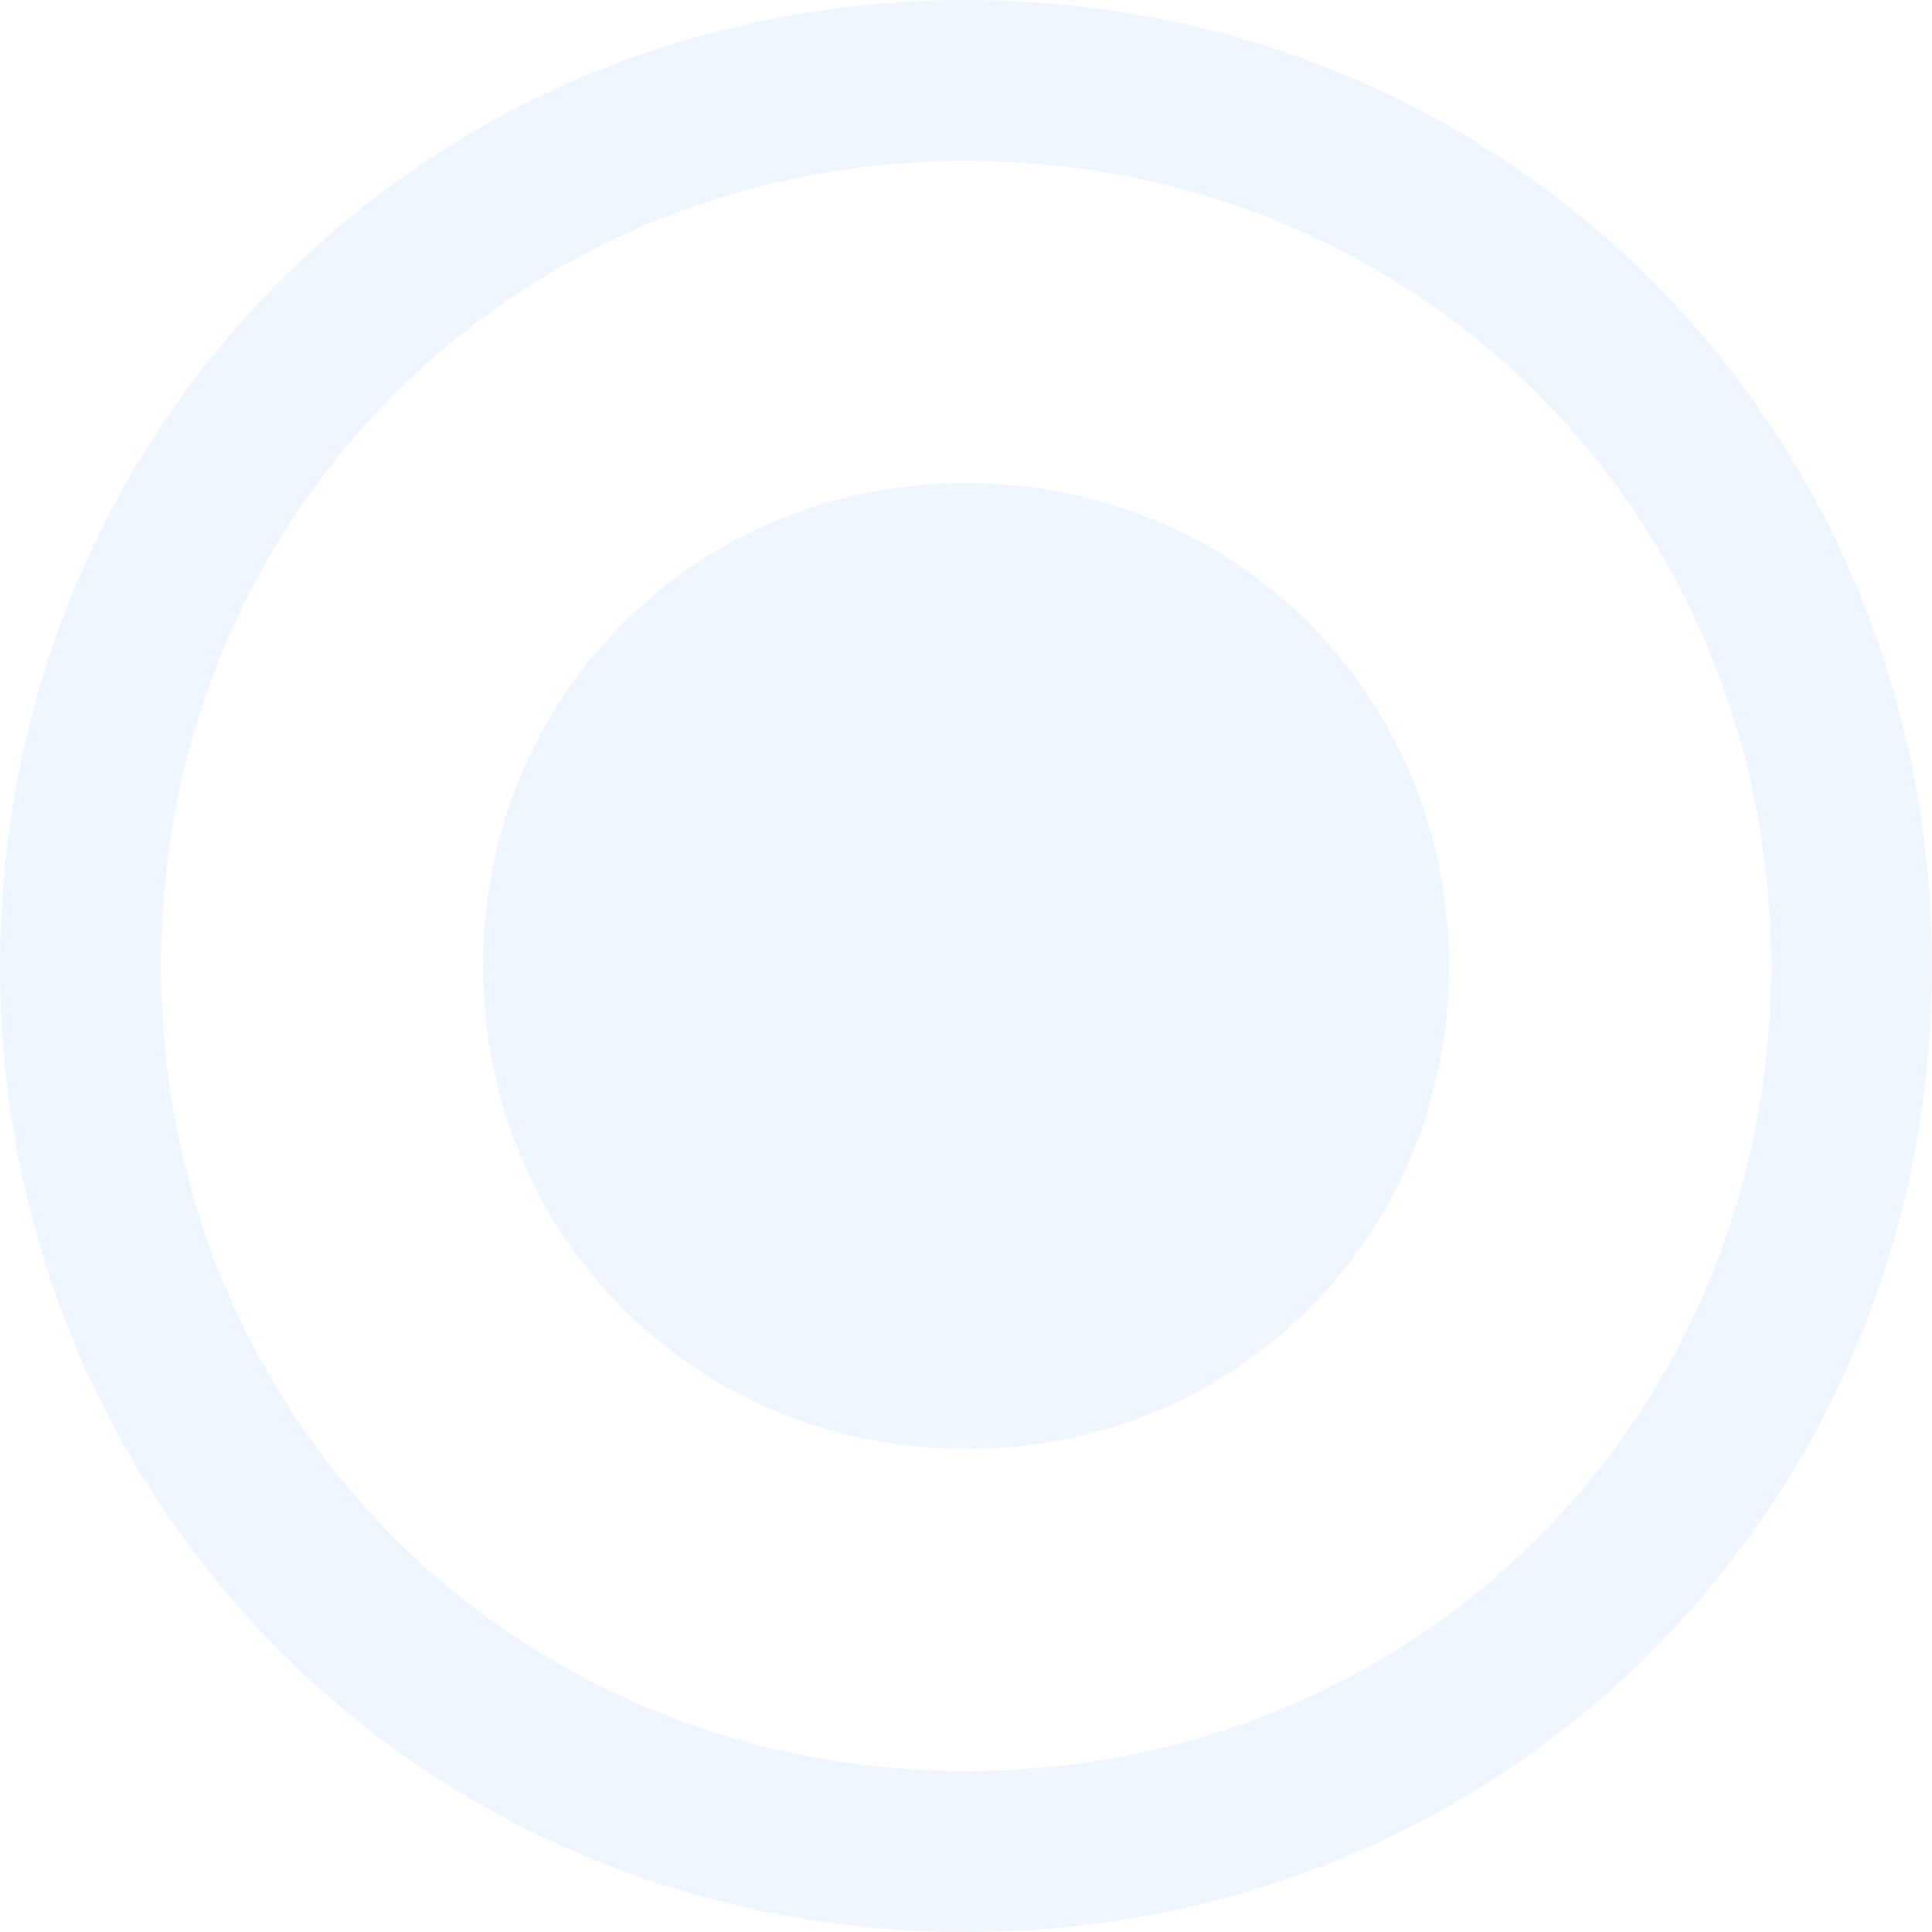
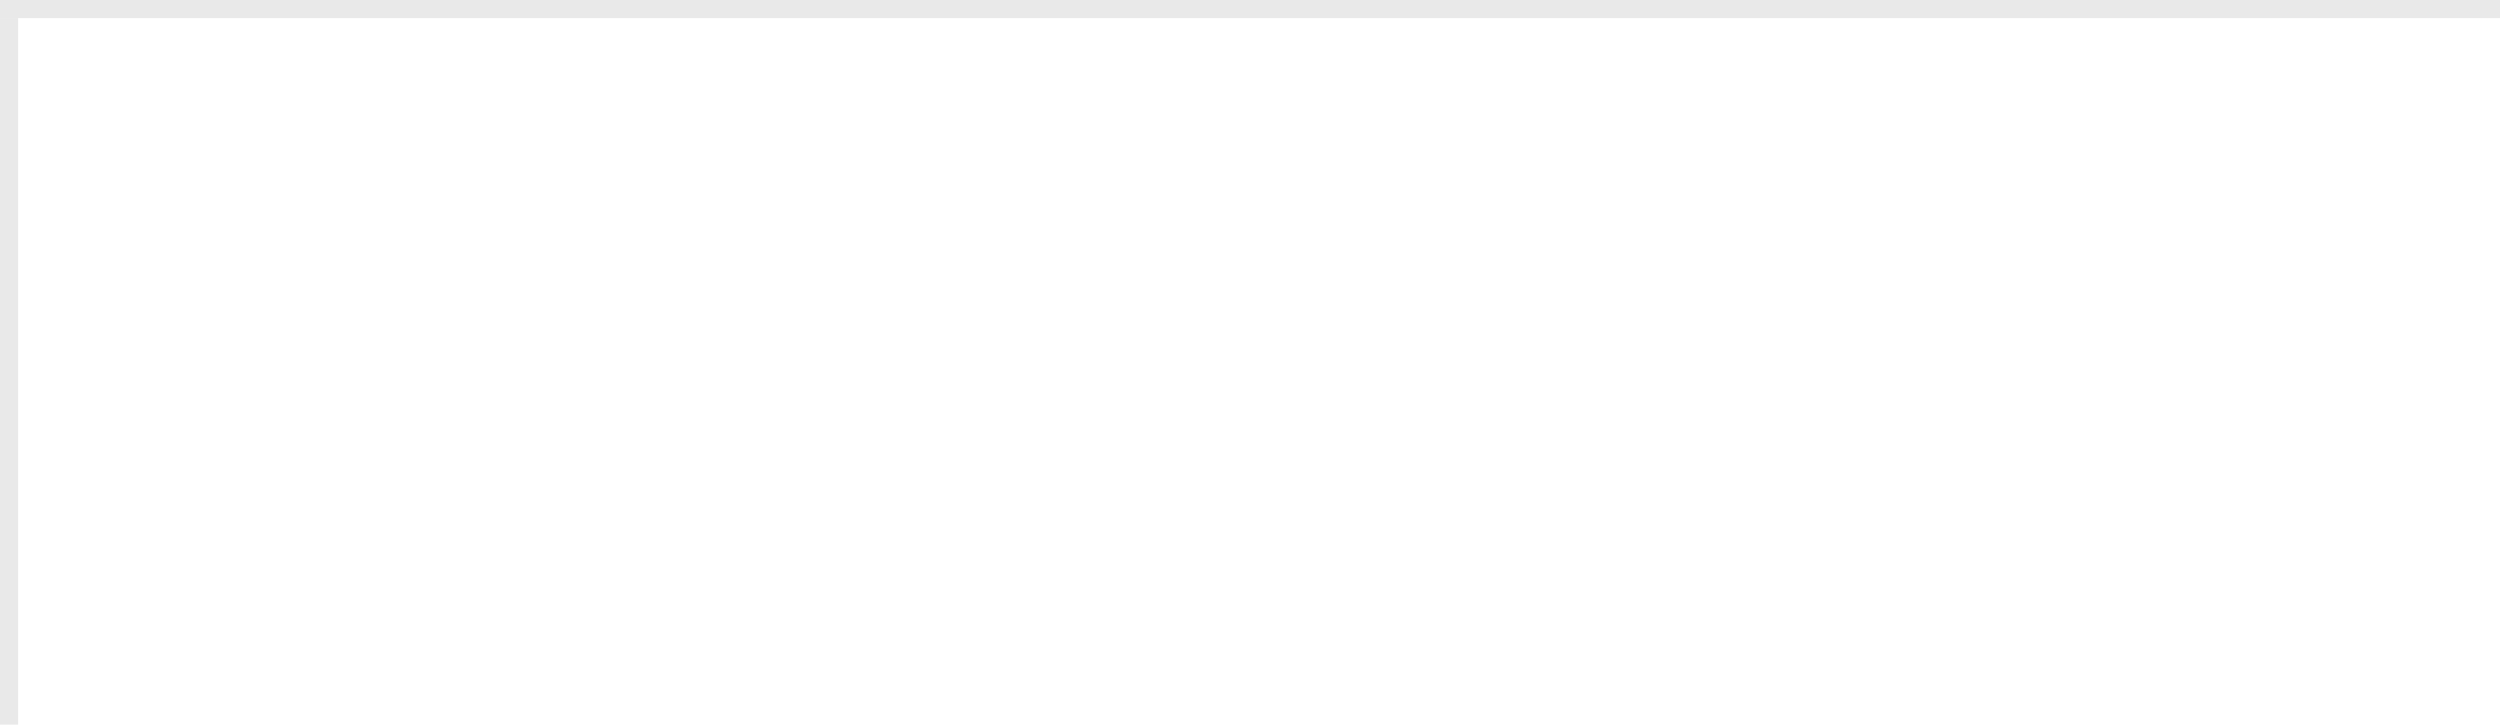
- <svg xmlns="http://www.w3.org/2000/svg" version="1.1" width="12px" height="12px">
-   <defs>
-     <pattern id="BGPattern" patternUnits="userSpaceOnUse" alignment="0 0" imageRepeat="None" />
-   </defs>
-   <g transform="matrix(1 0 0 1 -423 -6 )">
-     <path d="M 6 0  C 9.36 0  12 2.64  12 6  C 12 9.36  9.36 12  6 12  C 2.64 12  0 9.36  0 6  C 0 2.64  2.64 0  6 0  Z " fill-rule="nonzero" fill="rgba(255, 255, 255, 1)" stroke="none" transform="matrix(1 0 0 1 423 6 )" class="fill" />
-     <path d="M 6 0.5  C 9.08 0.5  11.5 2.92  11.5 6  C 11.5 9.08  9.08 11.5  6 11.5  C 2.92 11.5  0.5 9.08  0.5 6  C 0.5 2.92  2.92 0.5  6 0.5  Z " stroke-width="1" stroke-dasharray="0" stroke="rgba(240, 246, 255, 1)" fill="none" transform="matrix(1 0 0 1 423 6 )" class="stroke" stroke-dashoffset="0.5" />
-     <path d="M 6 9  C 4.32 9  3 7.68  3 6  C 3 4.32  4.32 3  6 3  C 7.68 3  9 4.32  9 6  C 9 7.68  7.68 9  6 9  " fill-rule="nonzero" fill="rgba(240, 246, 255, 1)" stroke="none" transform="matrix(1 0 0 1 423 6 )" class="stroke btn_check" />
-   </g>
+ <svg xmlns="http://www.w3.org/2000/svg" version="1.1" width="138px" height="40px" viewBox="1654 40 138 40">
+   <path d="M 1 1  L 138 1  L 138 40  L 1 40  L 1 1  Z " fill-rule="nonzero" fill="rgba(255, 255, 255, 1)" stroke="none" transform="matrix(1 0 0 1 1654 40 )" class="fill" />
+   <path d="M 0.5 1  L 0.5 40  " stroke-width="1" stroke-dasharray="0" stroke="rgba(233, 233, 233, 1)" fill="none" transform="matrix(1 0 0 1 1654 40 )" class="stroke" />
+   <path d="M 0 0.5  L 138 0.5  " stroke-width="1" stroke-dasharray="0" stroke="rgba(233, 233, 233, 1)" fill="none" transform="matrix(1 0 0 1 1654 40 )" class="stroke" />
</svg>
